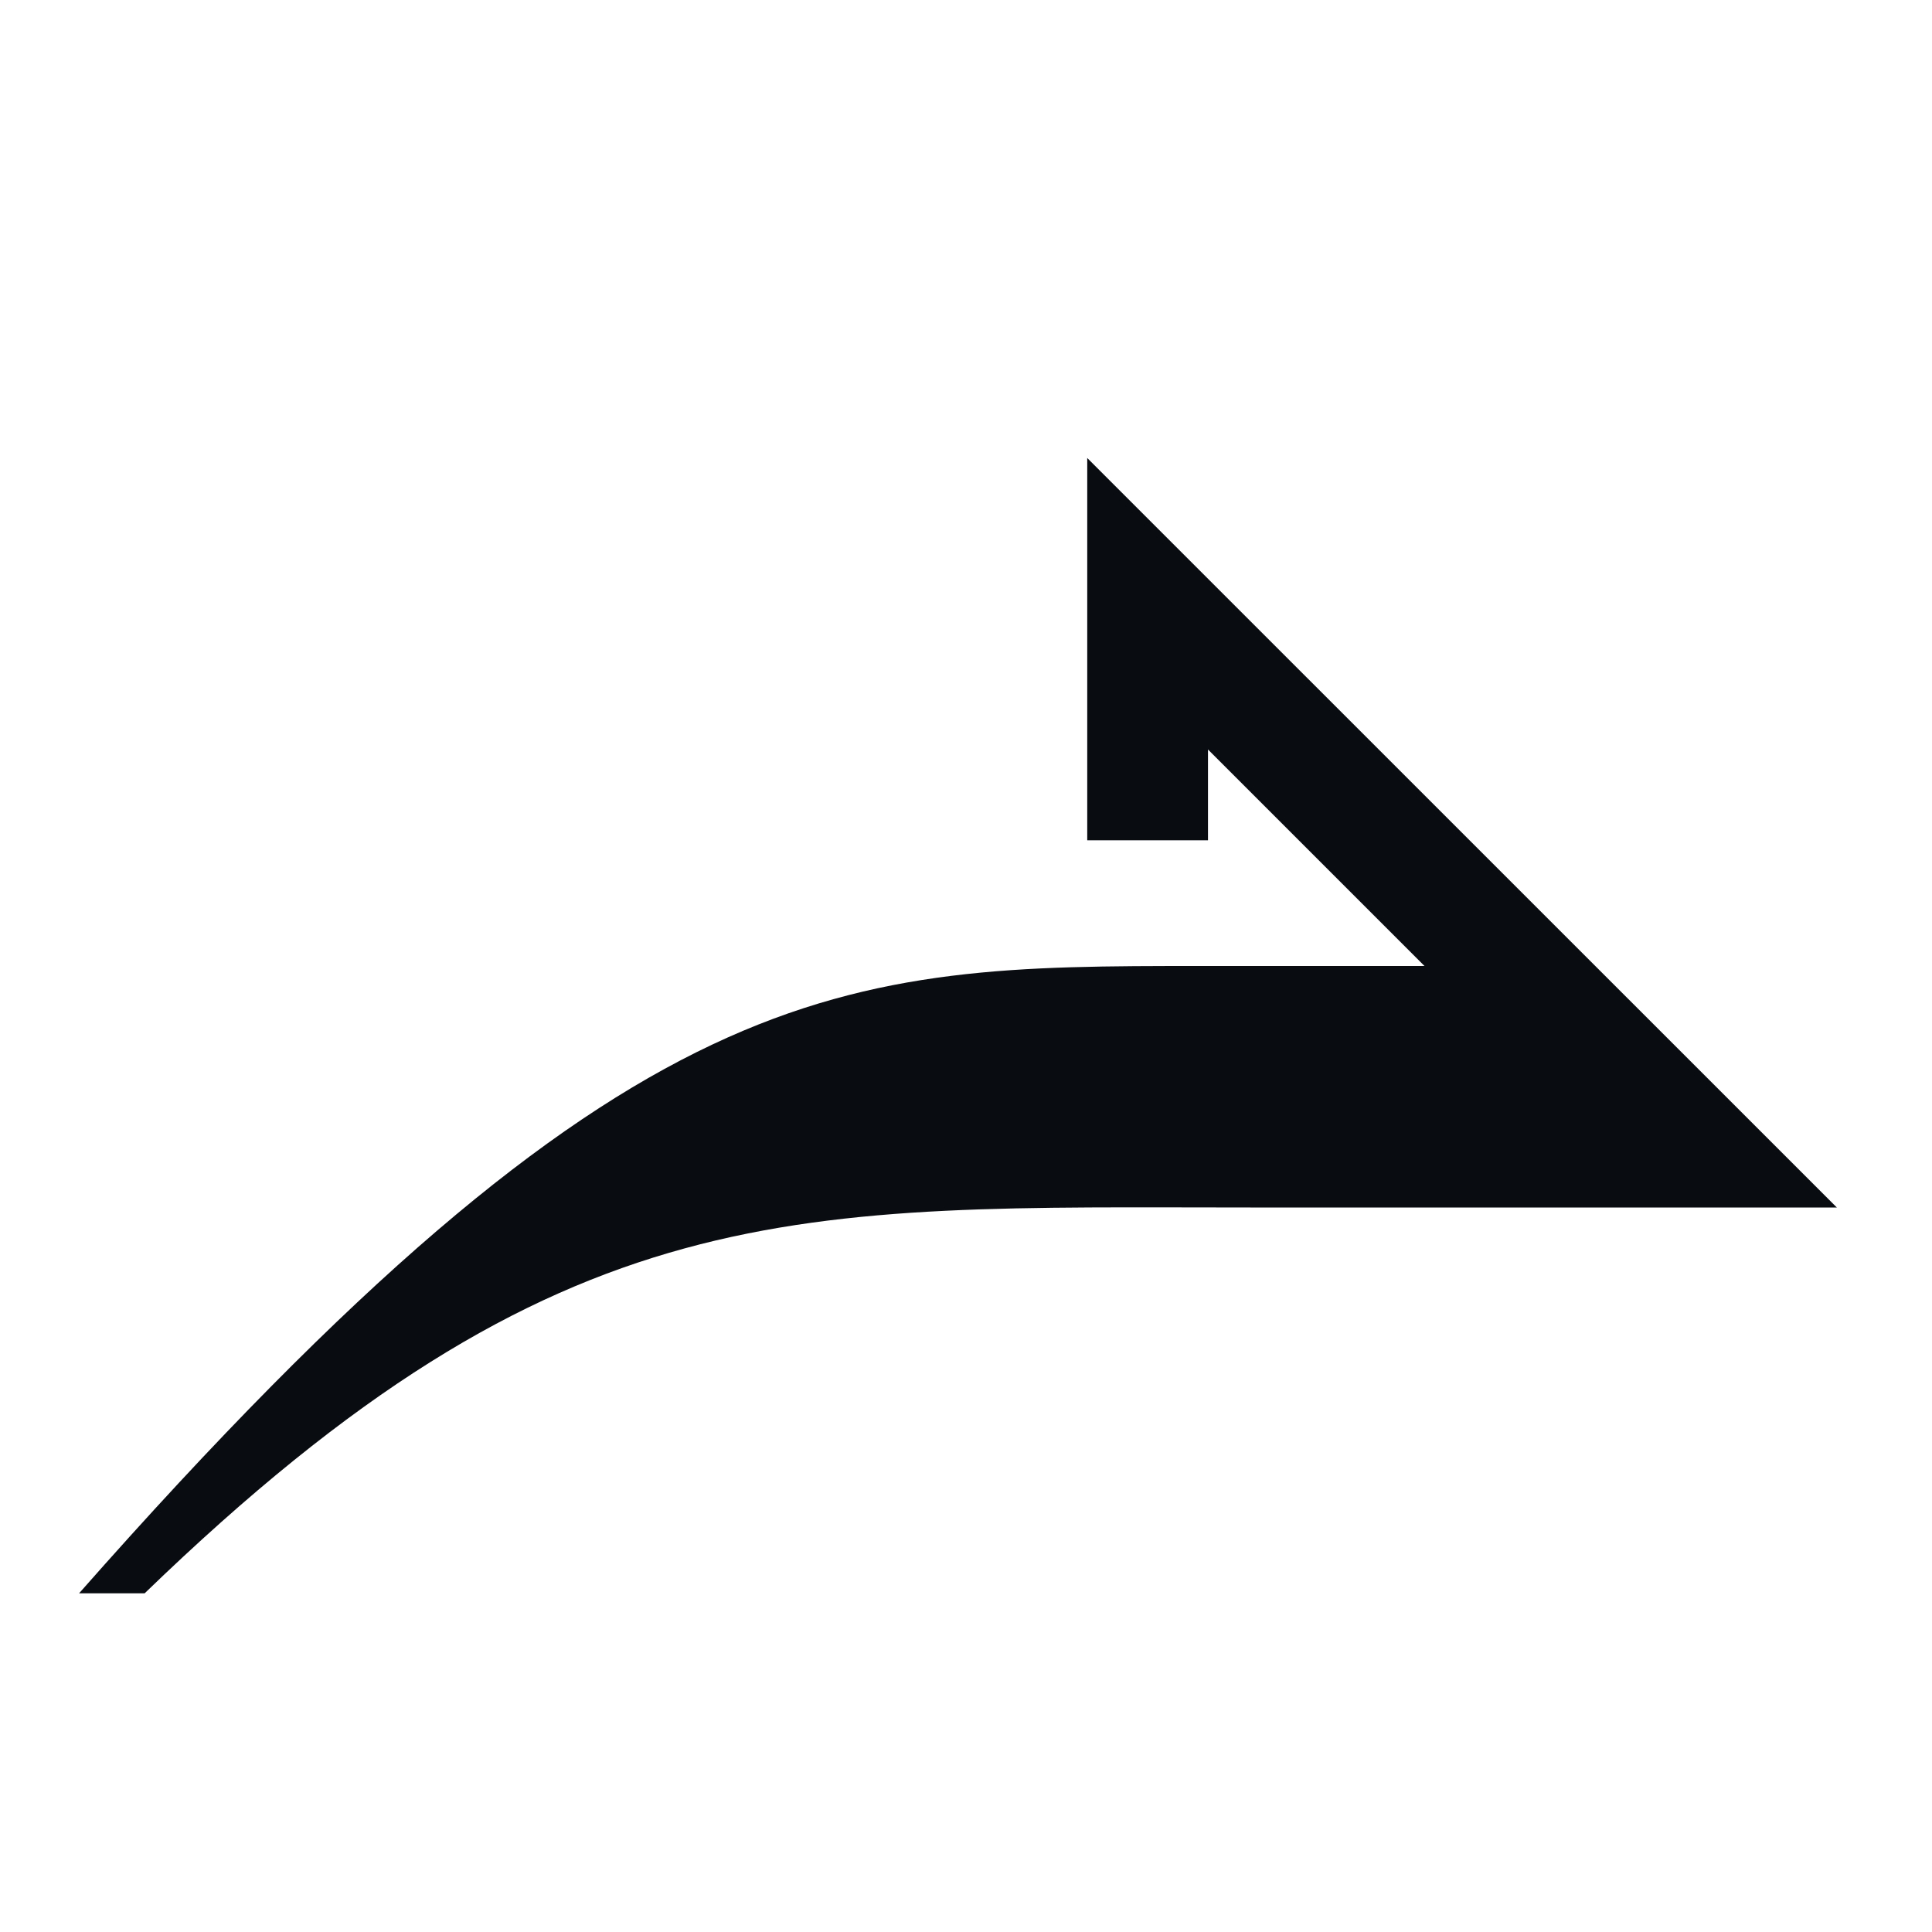
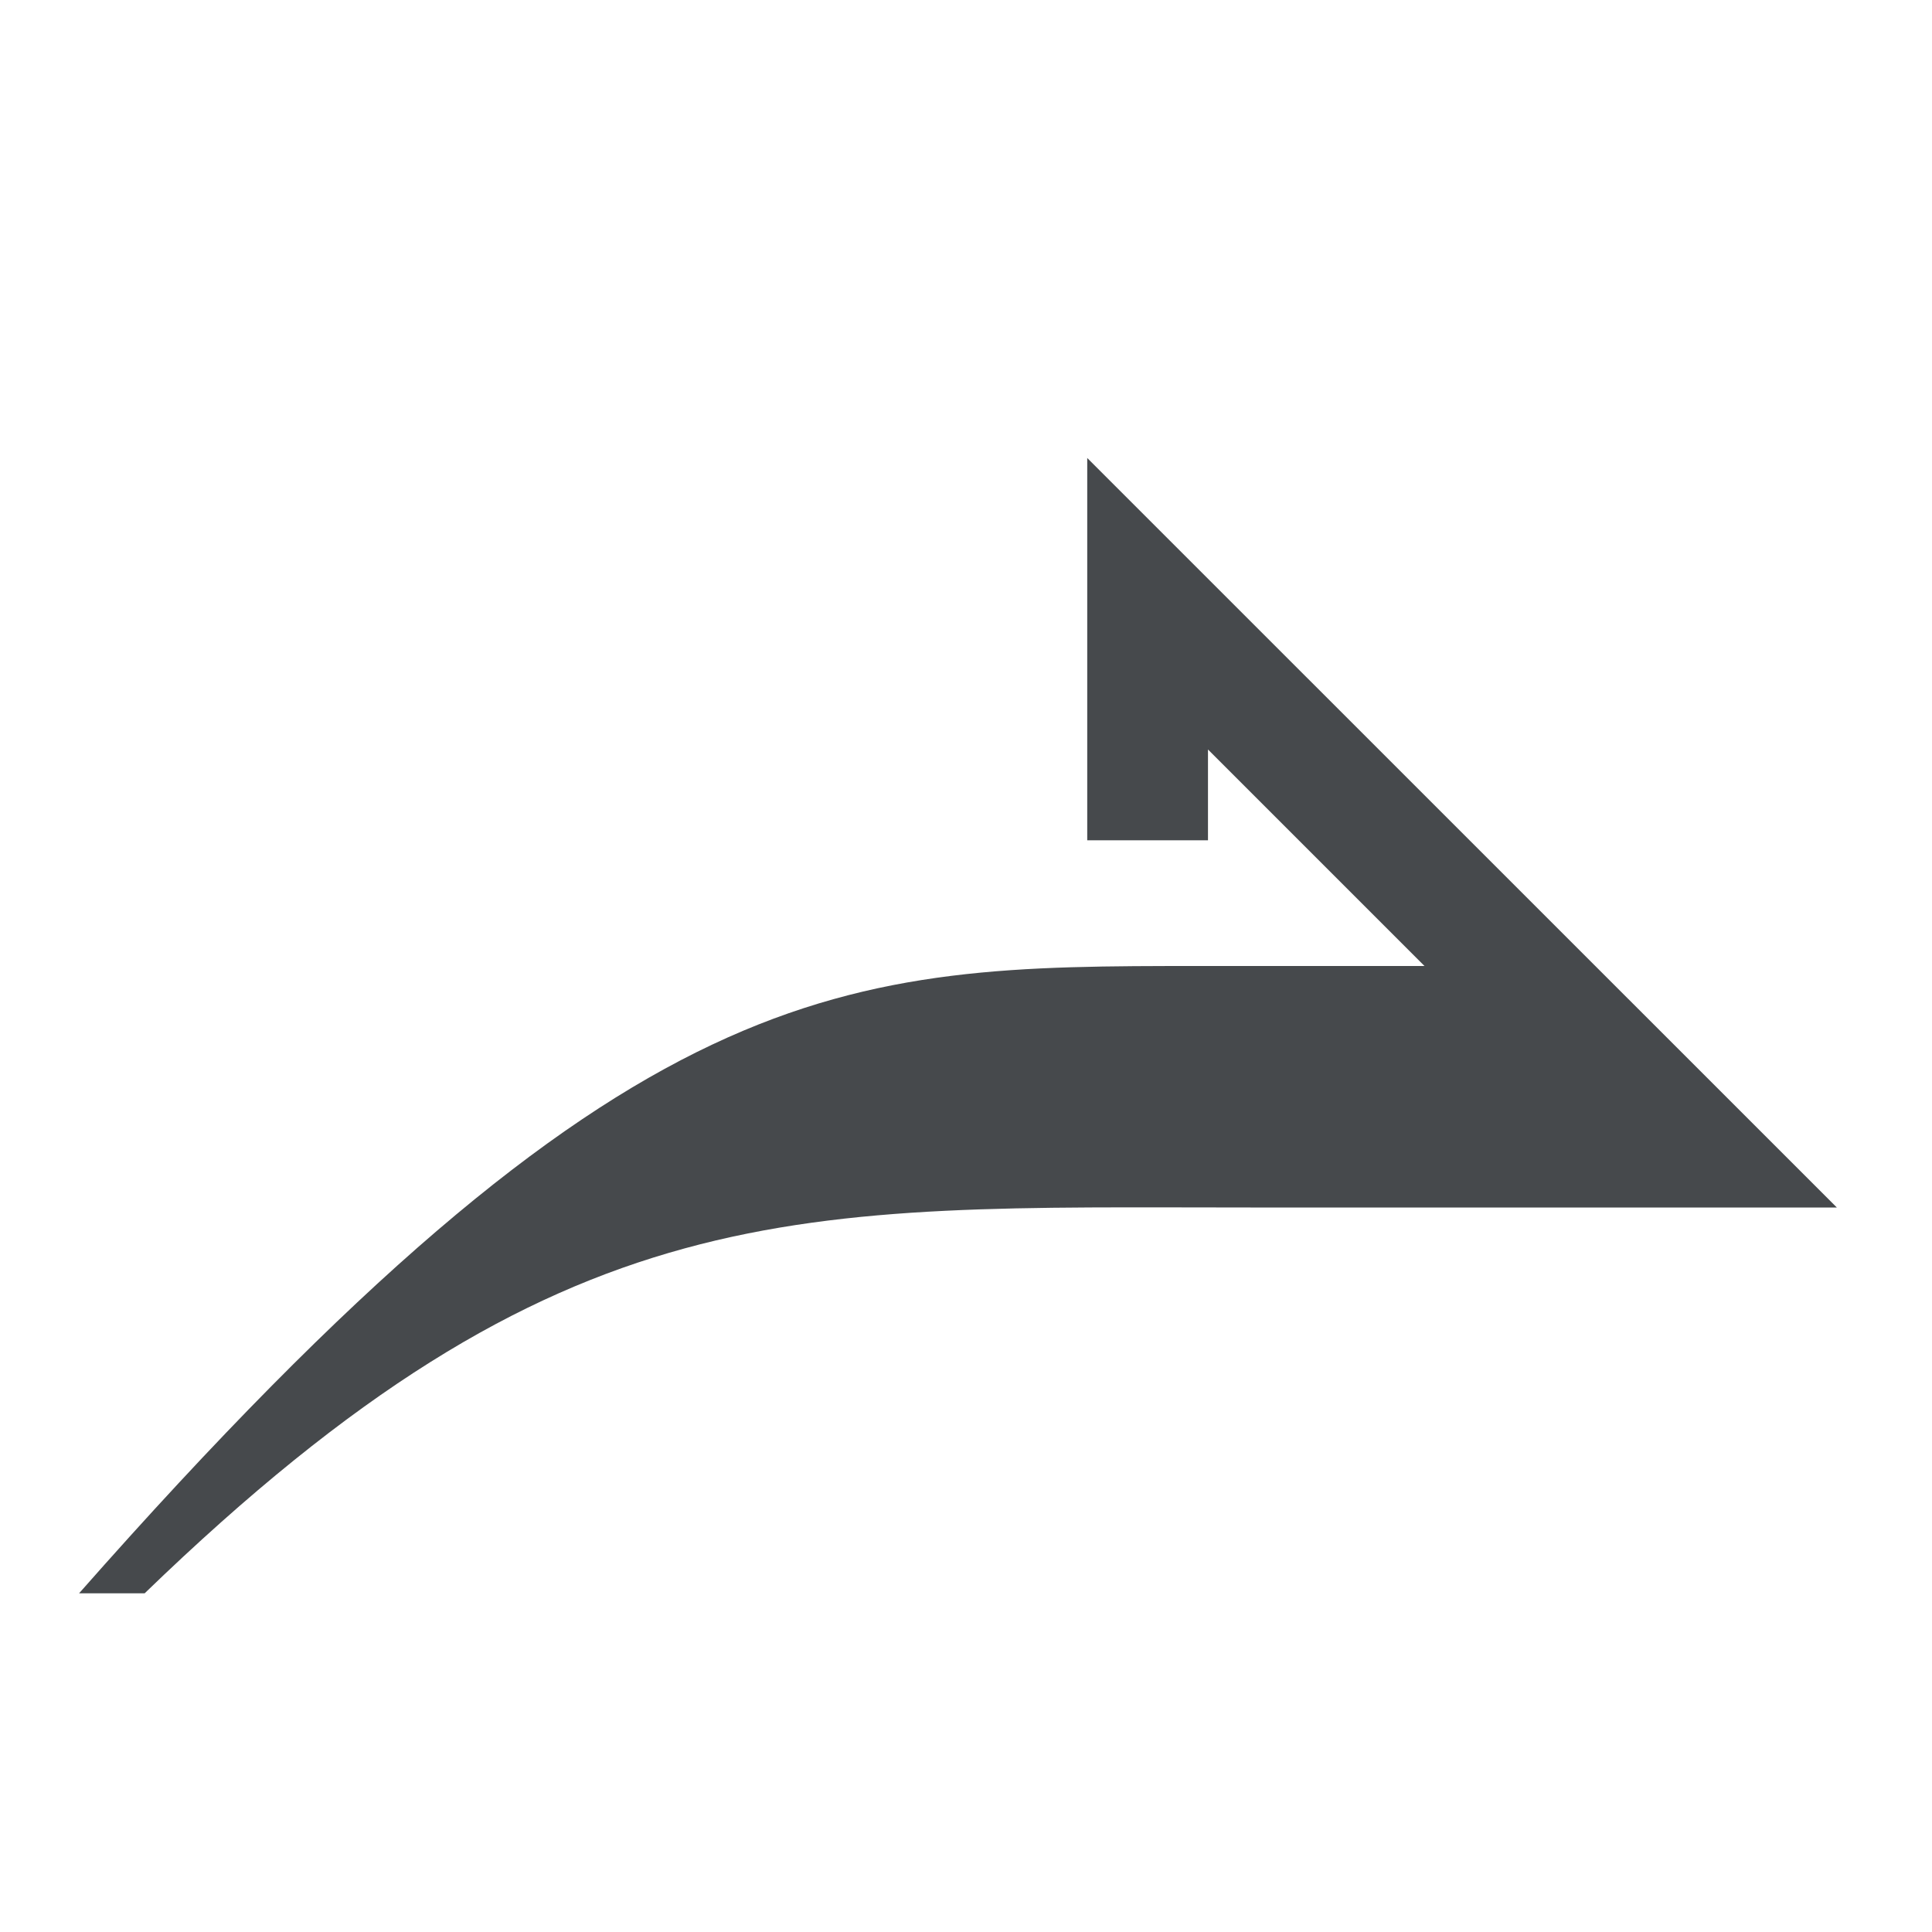
<svg xmlns="http://www.w3.org/2000/svg" width="16" height="16" version="1.1">
  <defs>
    <style id="current-color-scheme" type="text/css">.ColorScheme-Text {
			color:#090d11;
			}</style>
  </defs>
-   <path class="ColorScheme-Text" d="m9.004 3.793v3.166h1v-0.752l1.793 1.793h-1.861c-2.969 0-4.705 0.004-9.281 5.195h0.543c3.47-3.356 5.399-3.195 9.158-3.195h4.856z" color="#090d11" fill="currentColor" />
+   <path d="m9.004 3.793v3.166h1v-0.752l1.793 1.793h-1.861c-2.969 0-4.705 0.004-9.281 5.195h0.543c3.47-3.356 5.399-3.195 9.158-3.195h4.856z" style="fill-opacity:.75;fill:currentColor" class="ColorScheme-Text" />
</svg>
